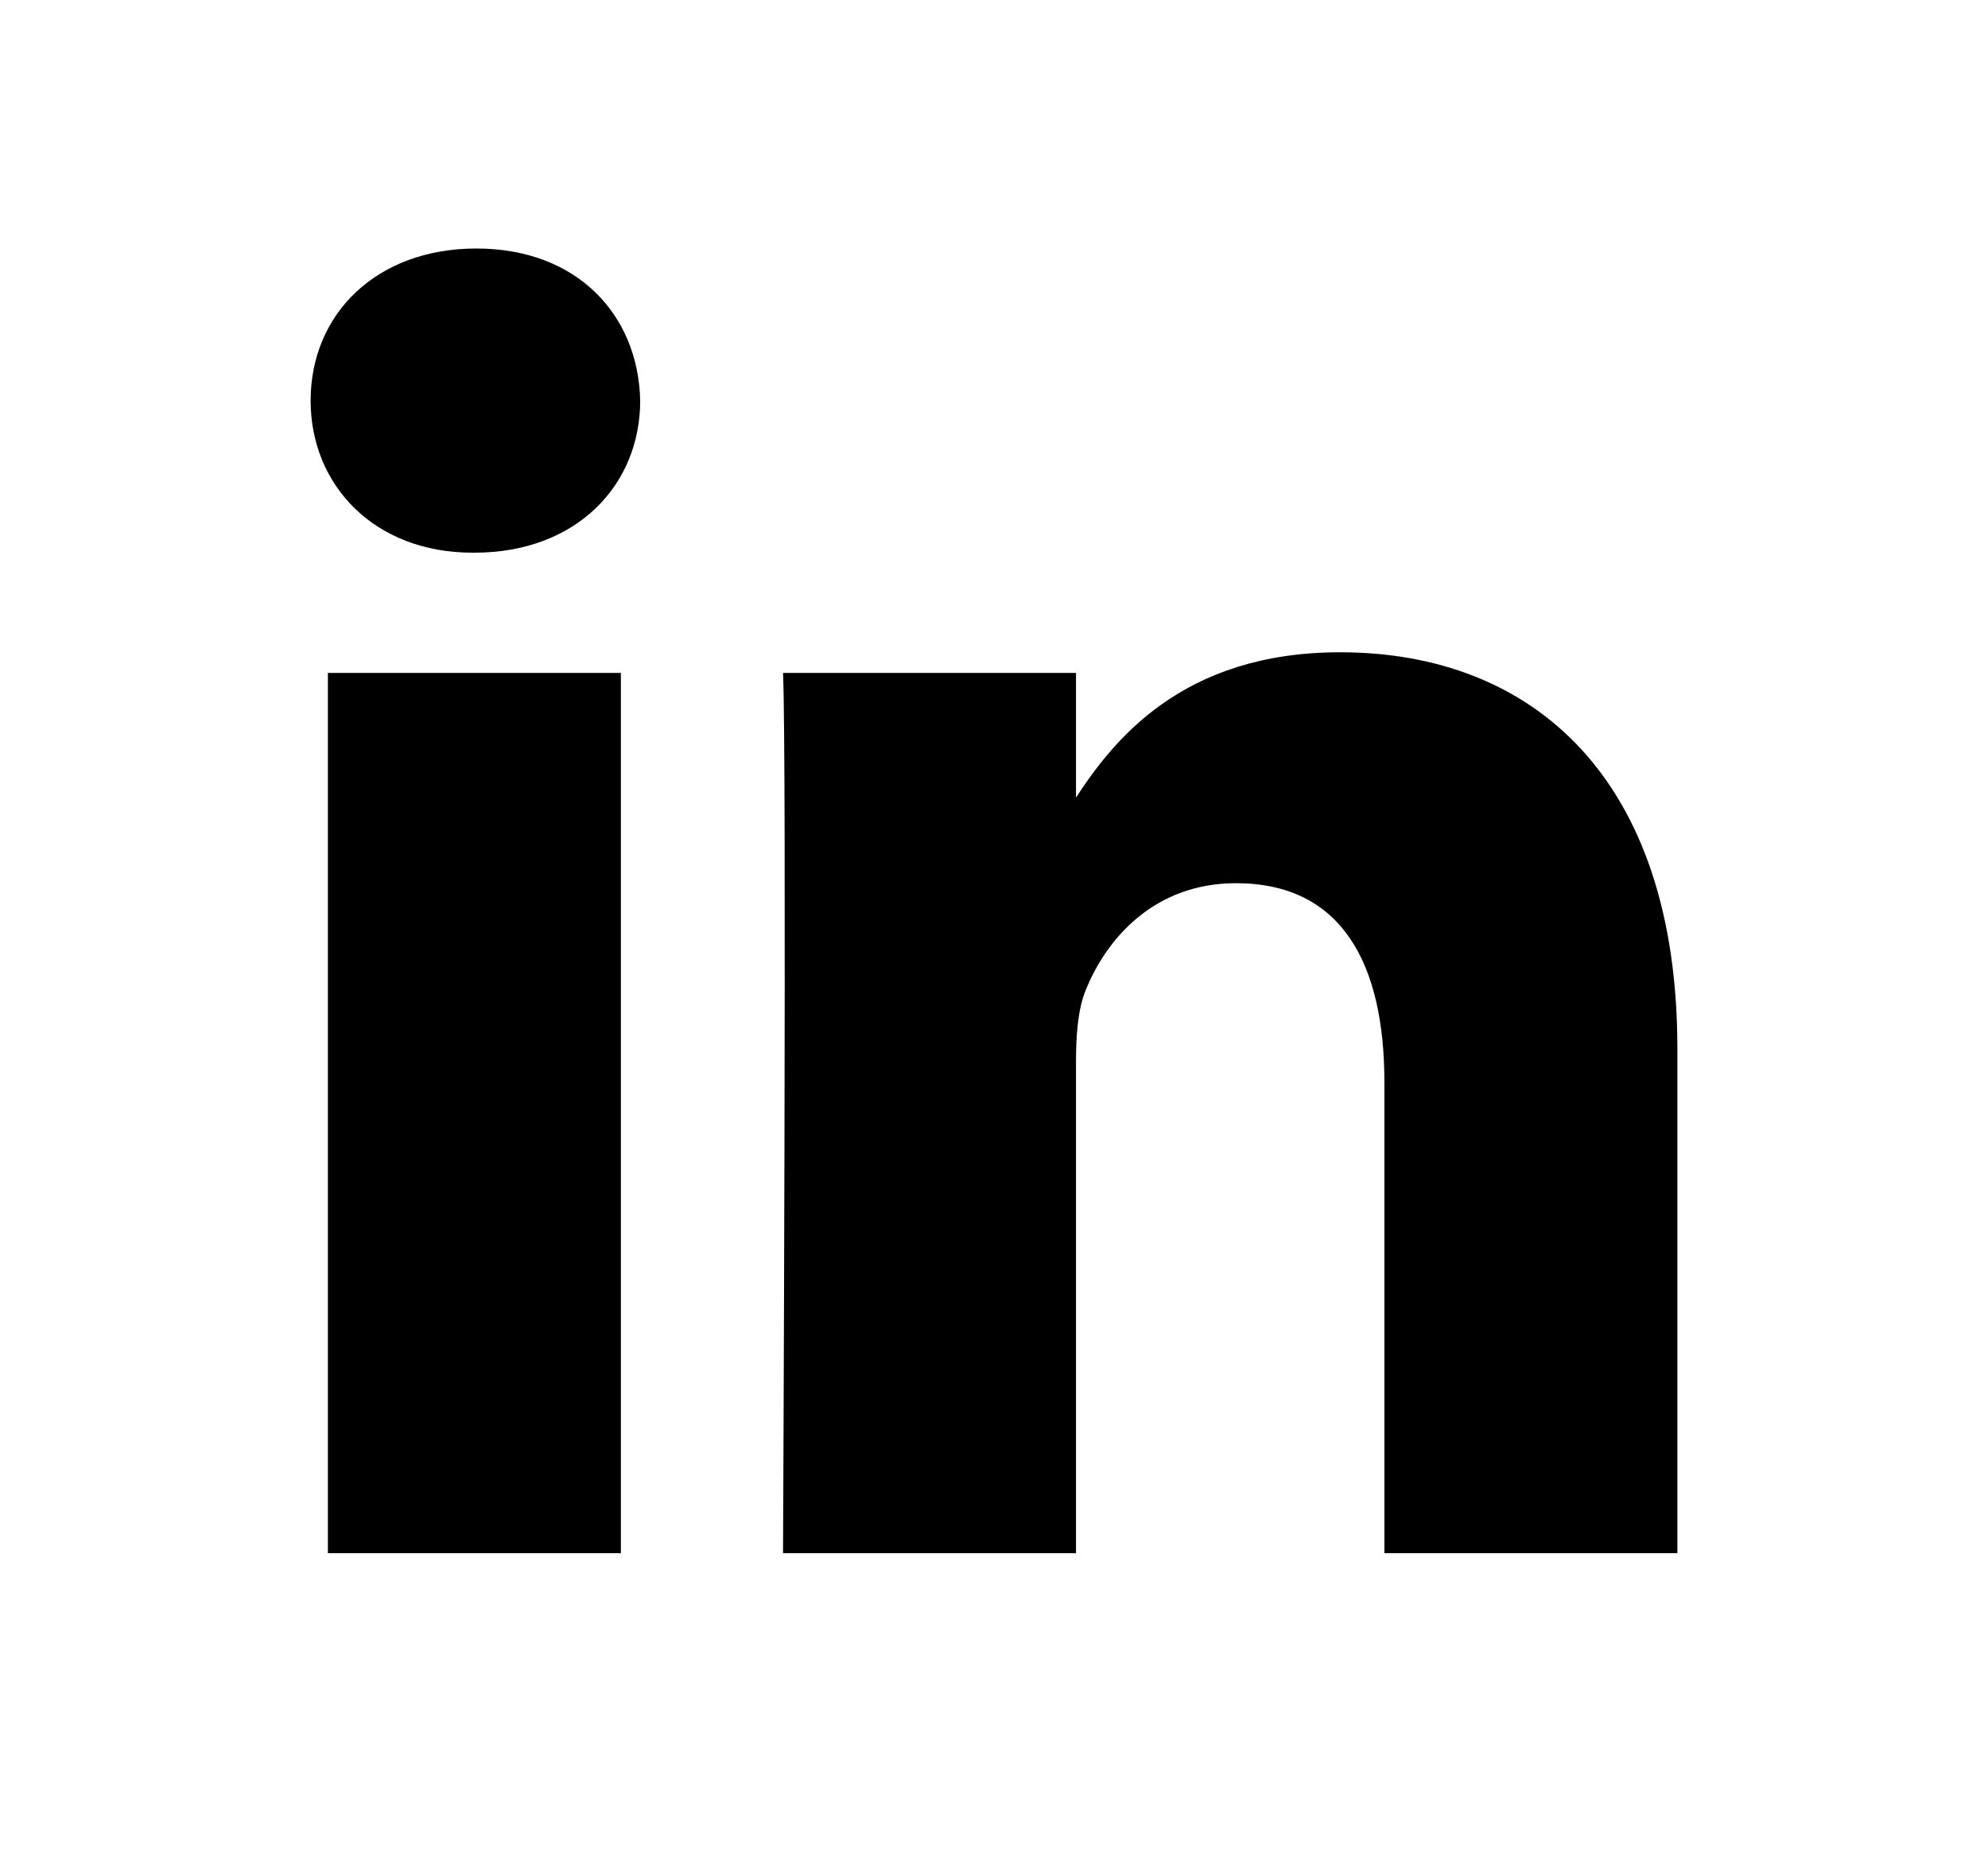
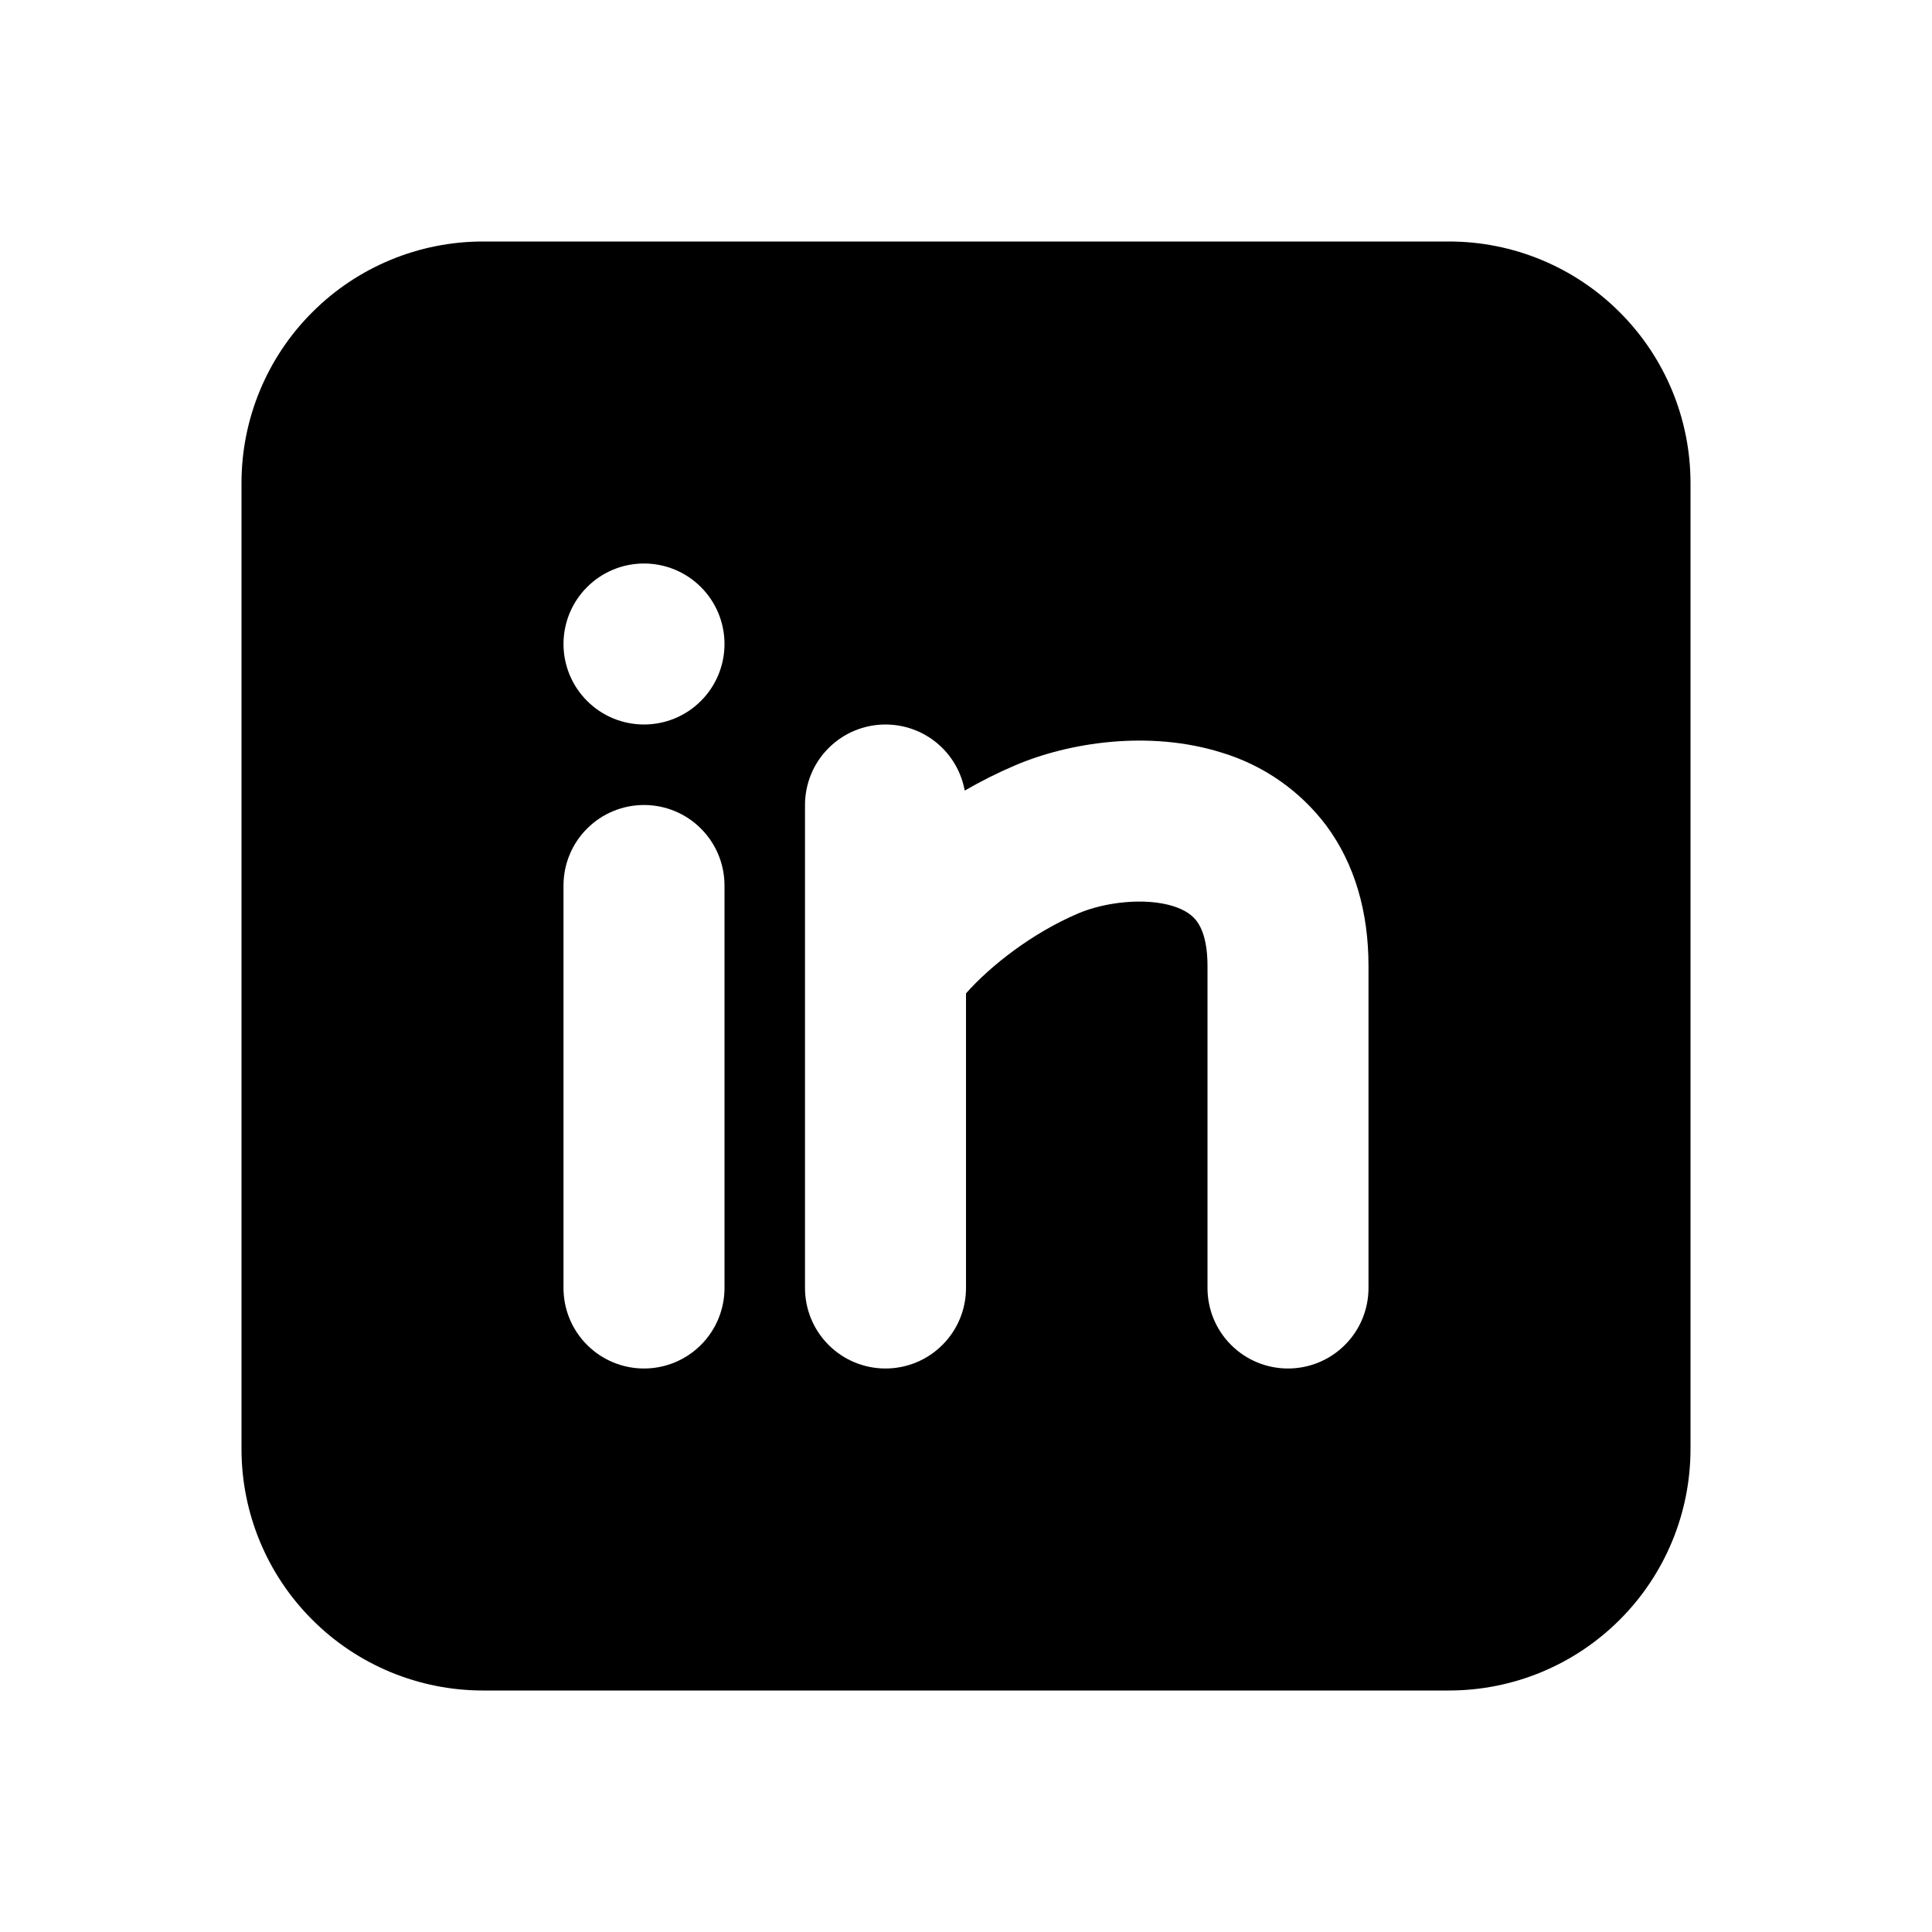
- <svg xmlns="http://www.w3.org/2000/svg" width="32" height="30" viewBox="0 0 32 30" fill="none">
-   <path d="M9.994 25V10.831H5.278V25H9.994ZM7.637 8.896C9.281 8.896 10.305 7.808 10.305 6.448C10.274 5.058 9.281 4 7.668 4C6.055 4 5 5.058 5 6.448C5 7.808 6.023 8.896 7.606 8.896H7.637H7.637ZM12.604 25H17.32V17.087C17.32 16.664 17.351 16.241 17.476 15.938C17.817 15.092 18.592 14.216 19.895 14.216C21.602 14.216 22.284 15.515 22.284 17.42V25H27V16.876C27 12.524 24.673 10.499 21.571 10.499C19.027 10.499 17.91 11.919 17.289 12.886H17.32V10.831H12.604C12.666 12.161 12.604 25 12.604 25L12.604 25Z" fill="black" />
+ <svg xmlns="http://www.w3.org/2000/svg" width="100%" height="100%" viewBox="0 0 24 24" fill="none">
+   <path d="M18 3C18.796 3 19.559 3.316 20.121 3.879C20.684 4.441 21 5.204 21 6V18C21 18.796 20.684 19.559 20.121 20.121C19.559 20.684 18.796 21 18 21H6C5.204 21 4.441 20.684 3.879 20.121C3.316 19.559 3 18.796 3 18V6C3 5.204 3.316 4.441 3.879 3.879C4.441 3.316 5.204 3 6 3H18ZM8 10C7.735 10 7.48 10.105 7.293 10.293C7.105 10.48 7 10.735 7 11V16C7 16.265 7.105 16.52 7.293 16.707C7.48 16.895 7.735 17 8 17C8.265 17 8.52 16.895 8.707 16.707C8.895 16.52 9 16.265 9 16V11C9 10.735 8.895 10.48 8.707 10.293C8.52 10.105 8.265 10 8 10ZM11 9C10.735 9 10.48 9.105 10.293 9.293C10.105 9.48 10 9.735 10 10V16C10 16.265 10.105 16.52 10.293 16.707C10.48 16.895 10.735 17 11 17C11.265 17 11.52 16.895 11.707 16.707C11.895 16.52 12 16.265 12 16V12.34C12.305 11.996 12.82 11.592 13.393 11.347C13.726 11.205 14.227 11.147 14.575 11.257C14.727 11.305 14.815 11.373 14.868 11.445C14.92 11.515 15 11.671 15 12V16C15 16.265 15.105 16.52 15.293 16.707C15.48 16.895 15.735 17 16 17C16.265 17 16.52 16.895 16.707 16.707C16.895 16.52 17 16.265 17 16V12C17 11.33 16.83 10.734 16.476 10.256C16.15 9.823 15.694 9.505 15.175 9.349C14.273 9.066 13.274 9.223 12.607 9.509C12.393 9.6 12.185 9.705 11.984 9.821C11.942 9.591 11.821 9.382 11.641 9.232C11.461 9.082 11.234 9 11 9ZM8 7C7.735 7 7.48 7.105 7.293 7.293C7.105 7.48 7 7.735 7 8C7 8.265 7.105 8.52 7.293 8.707C7.48 8.895 7.735 9 8 9C8.265 9 8.52 8.895 8.707 8.707C8.895 8.52 9 8.265 9 8C9 7.735 8.895 7.48 8.707 7.293C8.52 7.105 8.265 7 8 7Z" fill="black" />
</svg>
